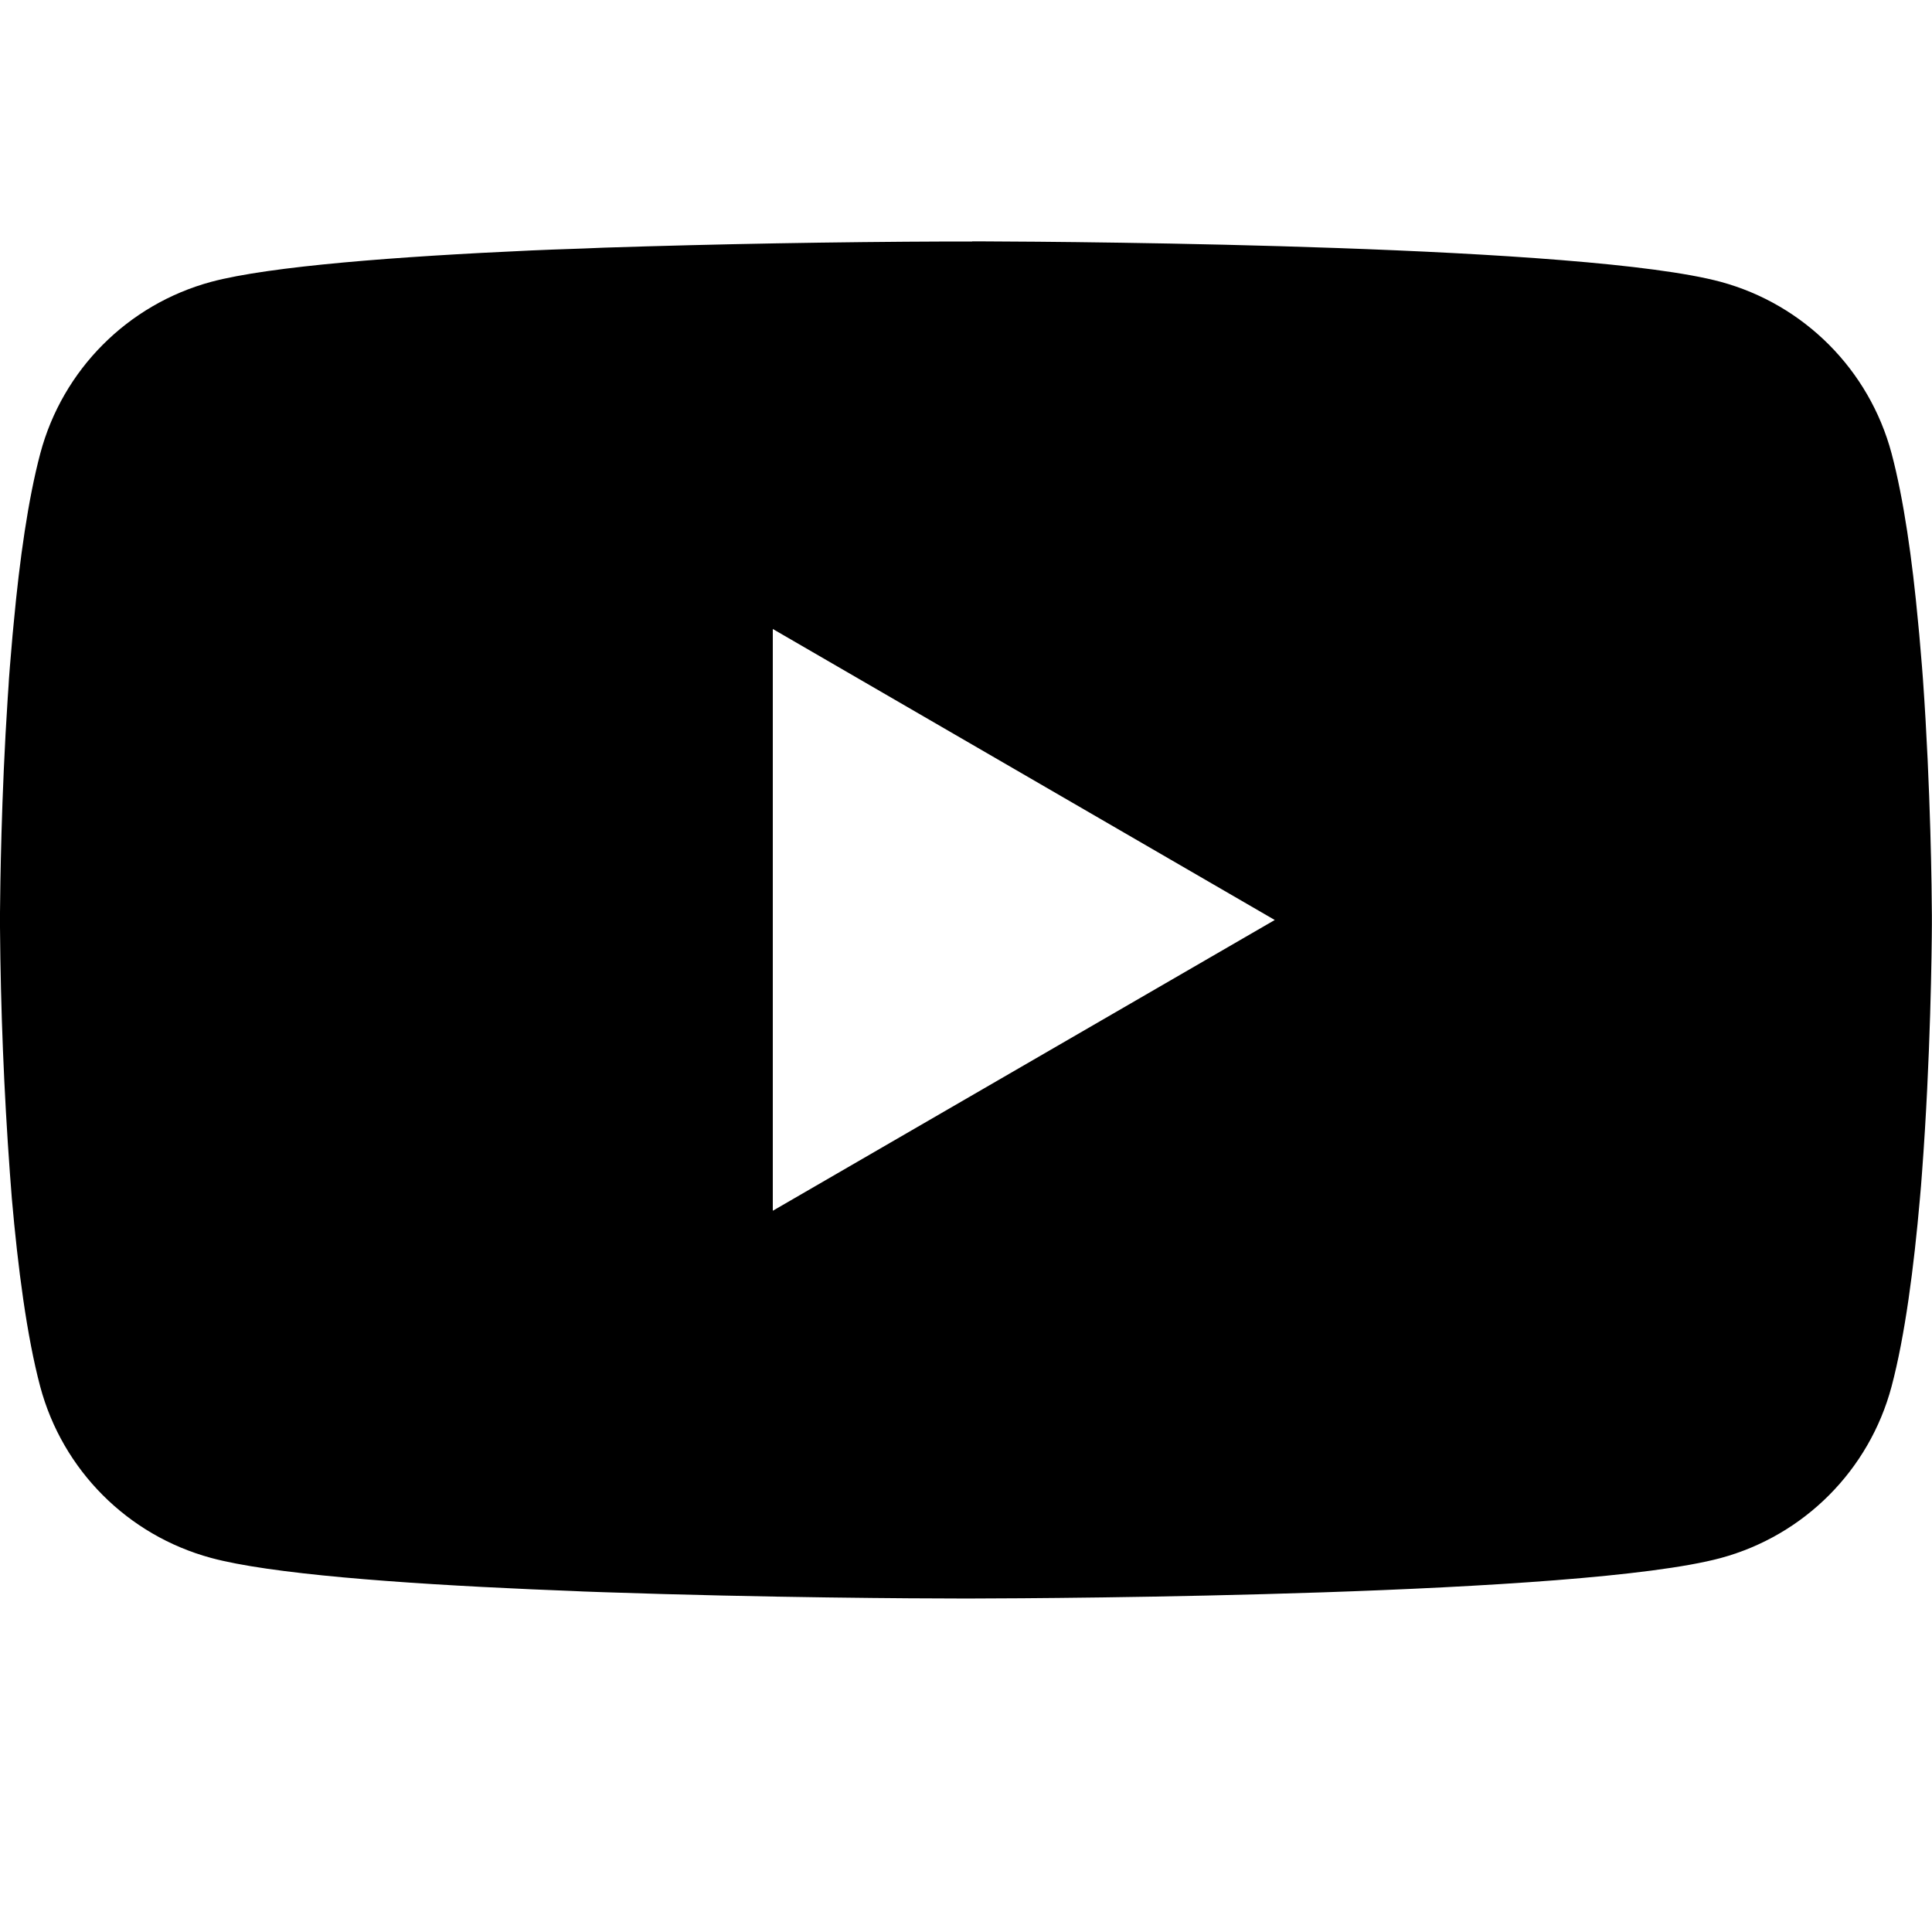
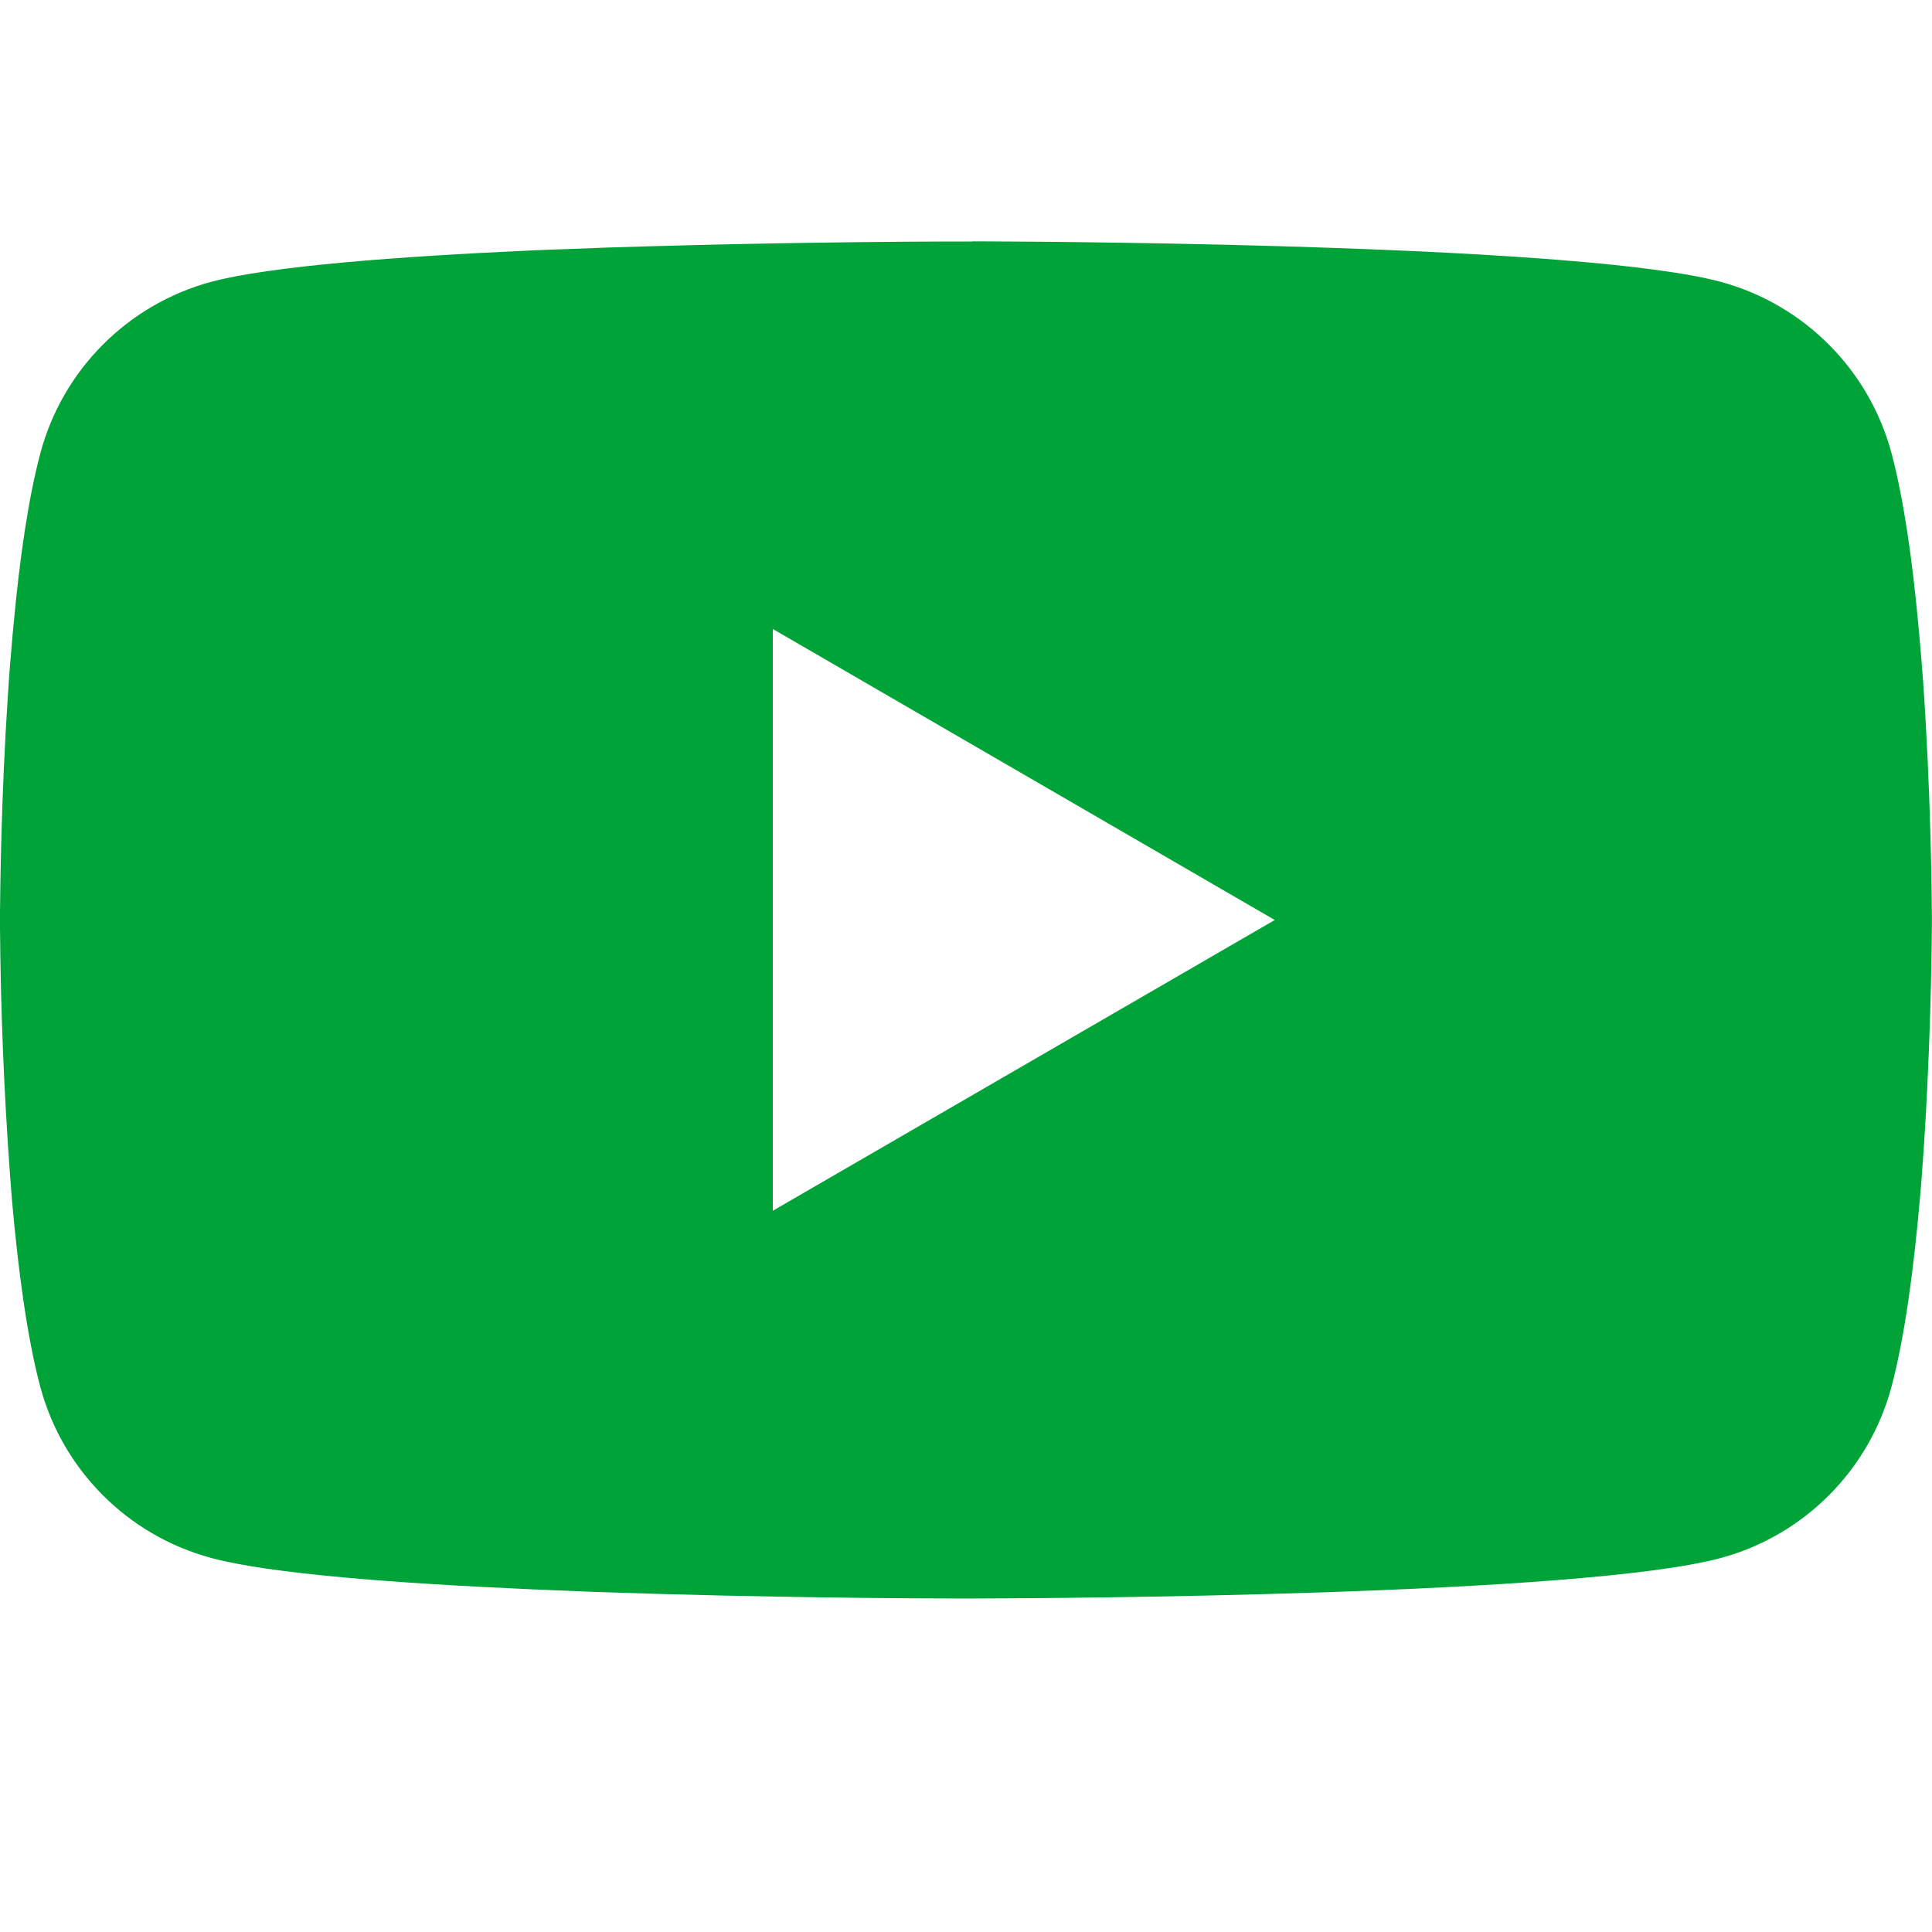
- <svg xmlns="http://www.w3.org/2000/svg" width="16" height="16" fill="currentColor" class="bi bi-youtube" viewBox="0 0 16 16">
+ <svg xmlns="http://www.w3.org/2000/svg" width="16" height="16" fill="#00A338" class="bi bi-youtube" viewBox="0 0 16 16">
  <path d="M8.051 1.999h.089c.822.003 4.987.033 6.11.335a2.01 2.01 0 0 1 1.415 1.42c.101.38.172.883.22 1.402l.01.104.022.26.008.104c.065.914.073 1.77.074 1.957v.075c-.001.194-.01 1.108-.082 2.06l-.008.105-.009.104c-.05.572-.124 1.14-.235 1.558a2.007 2.007 0 0 1-1.415 1.42c-1.16.312-5.569.334-6.18.335h-.142c-.309 0-1.587-.006-2.927-.052l-.17-.006-.087-.004-.171-.007-.171-.007c-1.11-.049-2.167-.128-2.654-.26a2.007 2.007 0 0 1-1.415-1.419c-.111-.417-.185-.986-.235-1.558L.09 9.82l-.008-.104A31.4 31.4 0 0 1 0 7.68v-.123c.002-.215.01-.958.064-1.778l.007-.103.003-.052.008-.104.022-.26.01-.104c.048-.519.119-1.023.22-1.402a2.007 2.007 0 0 1 1.415-1.42c.487-.13 1.544-.21 2.654-.26l.17-.007.172-.006.086-.003.171-.007A99.788 99.788 0 0 1 7.858 2h.193zM6.4 5.209v4.818l4.157-2.408L6.4 5.209z" />
</svg>
